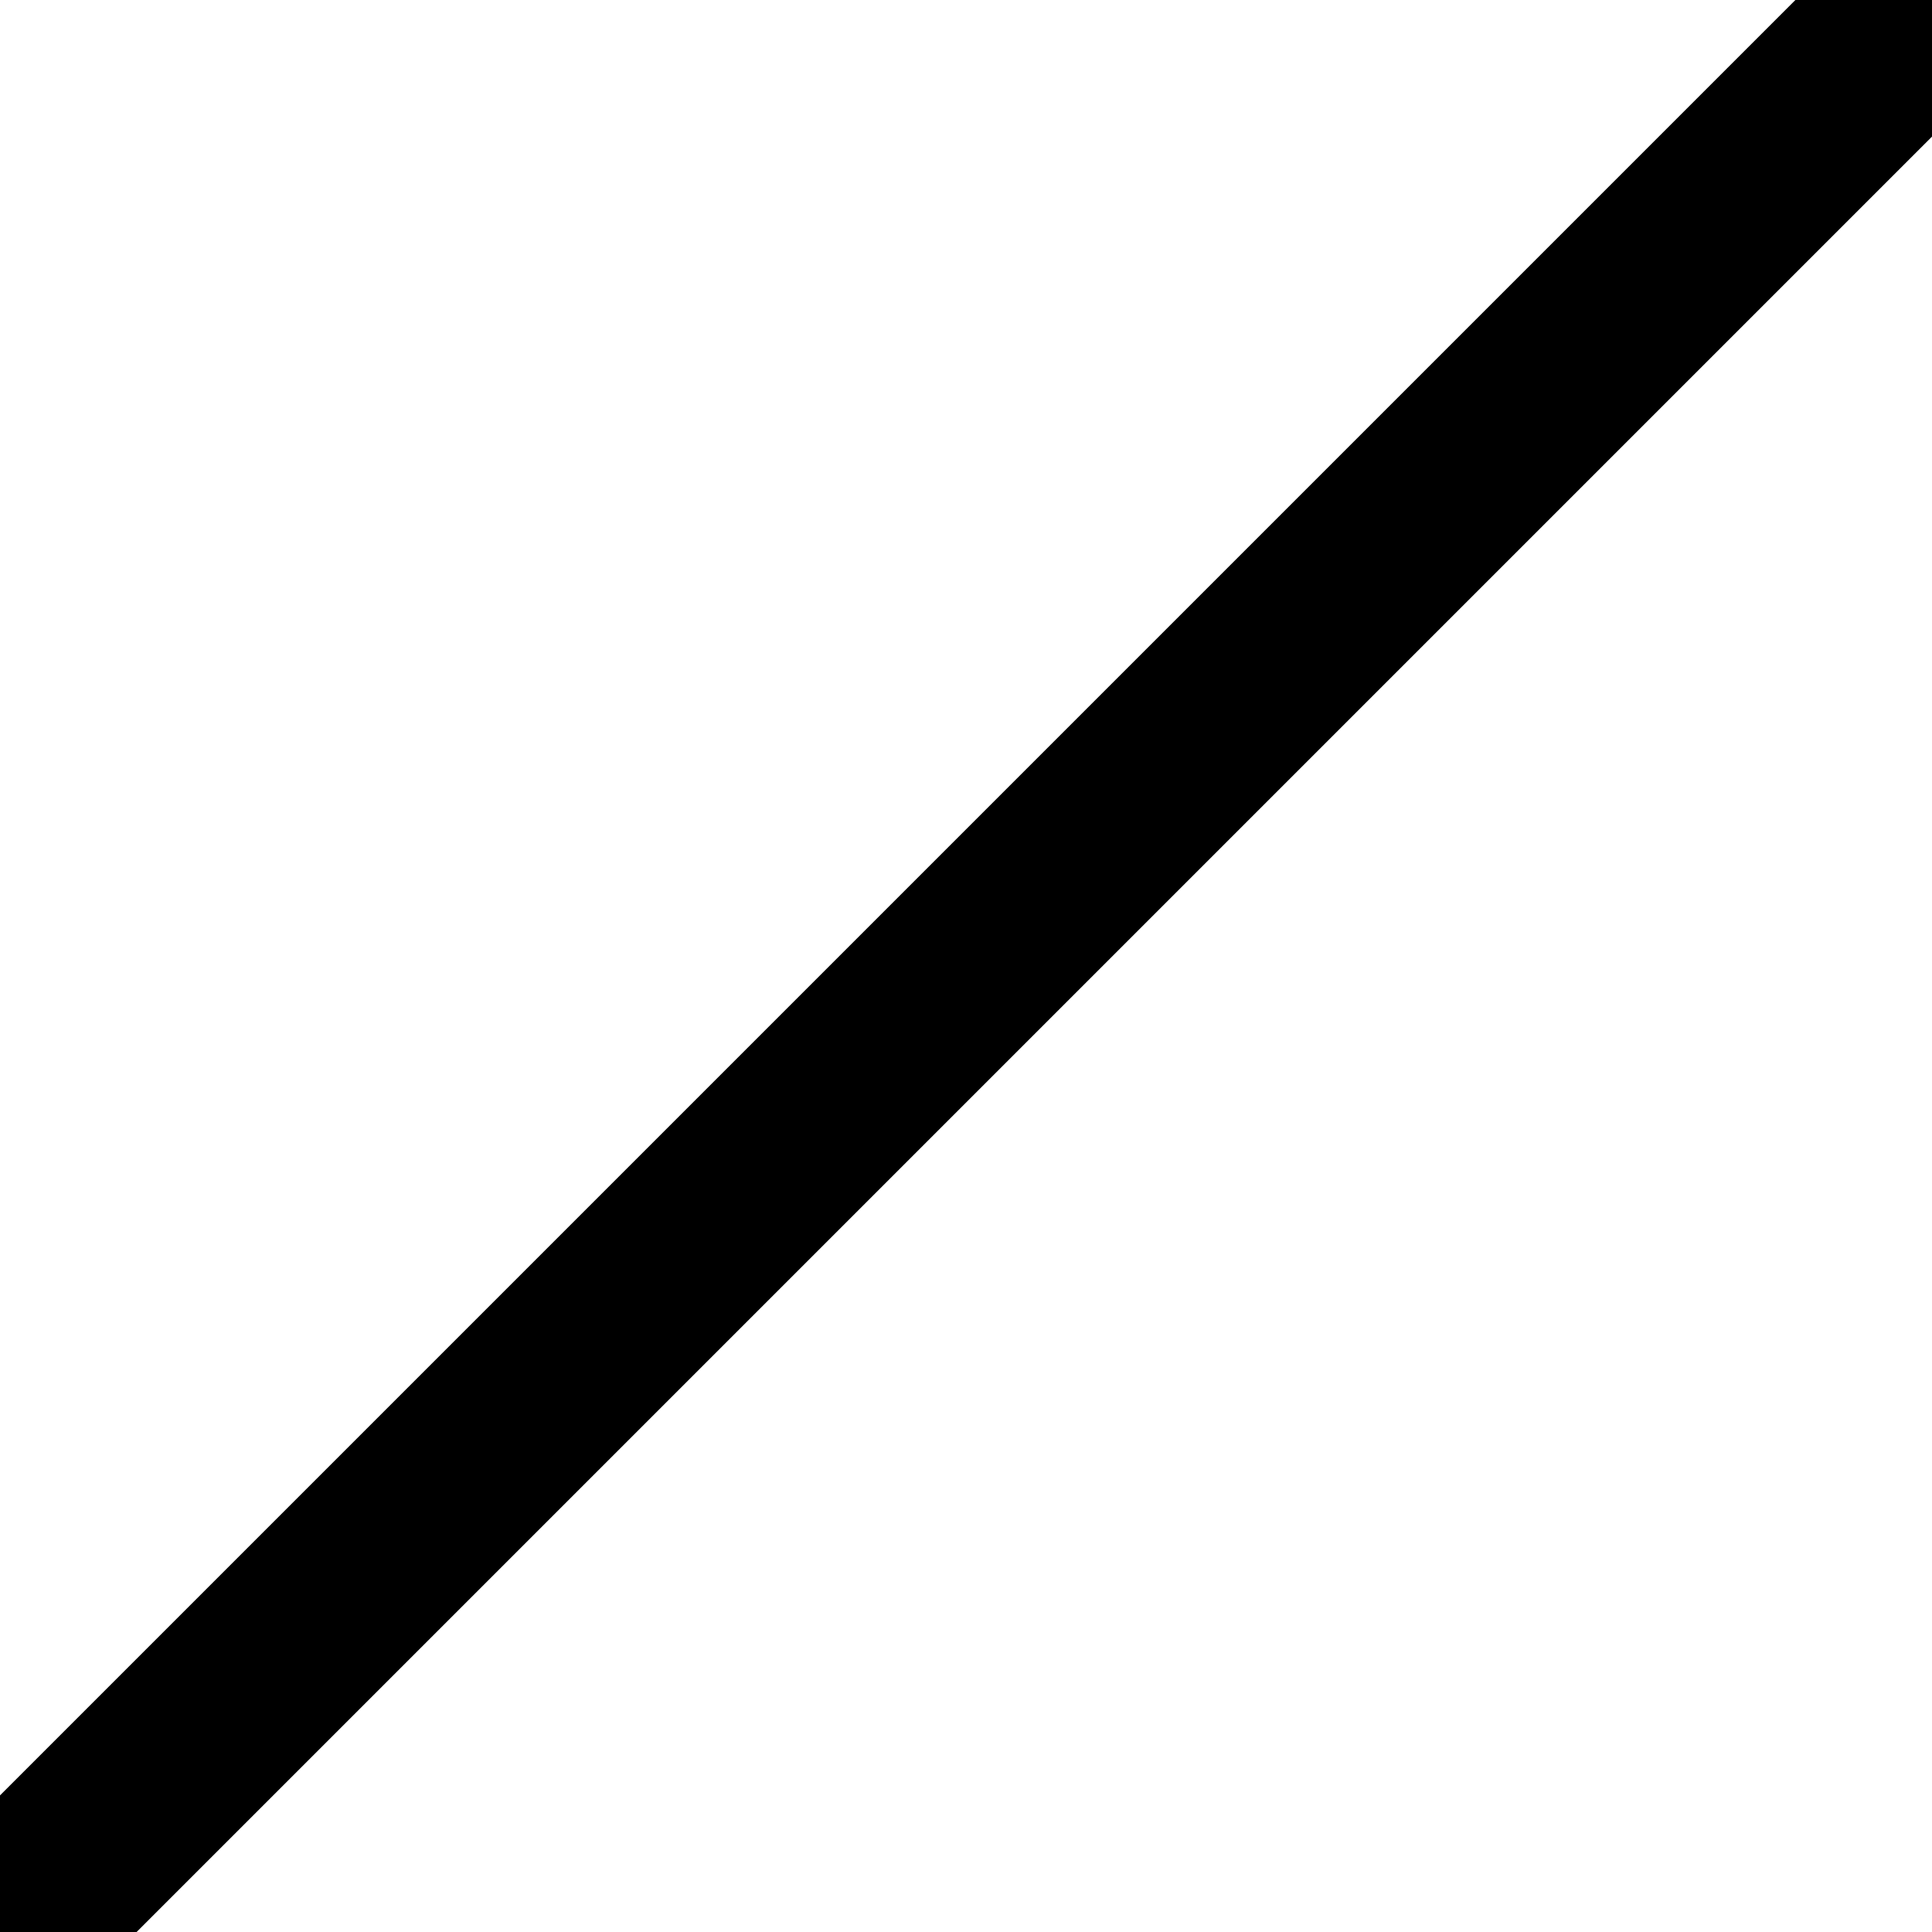
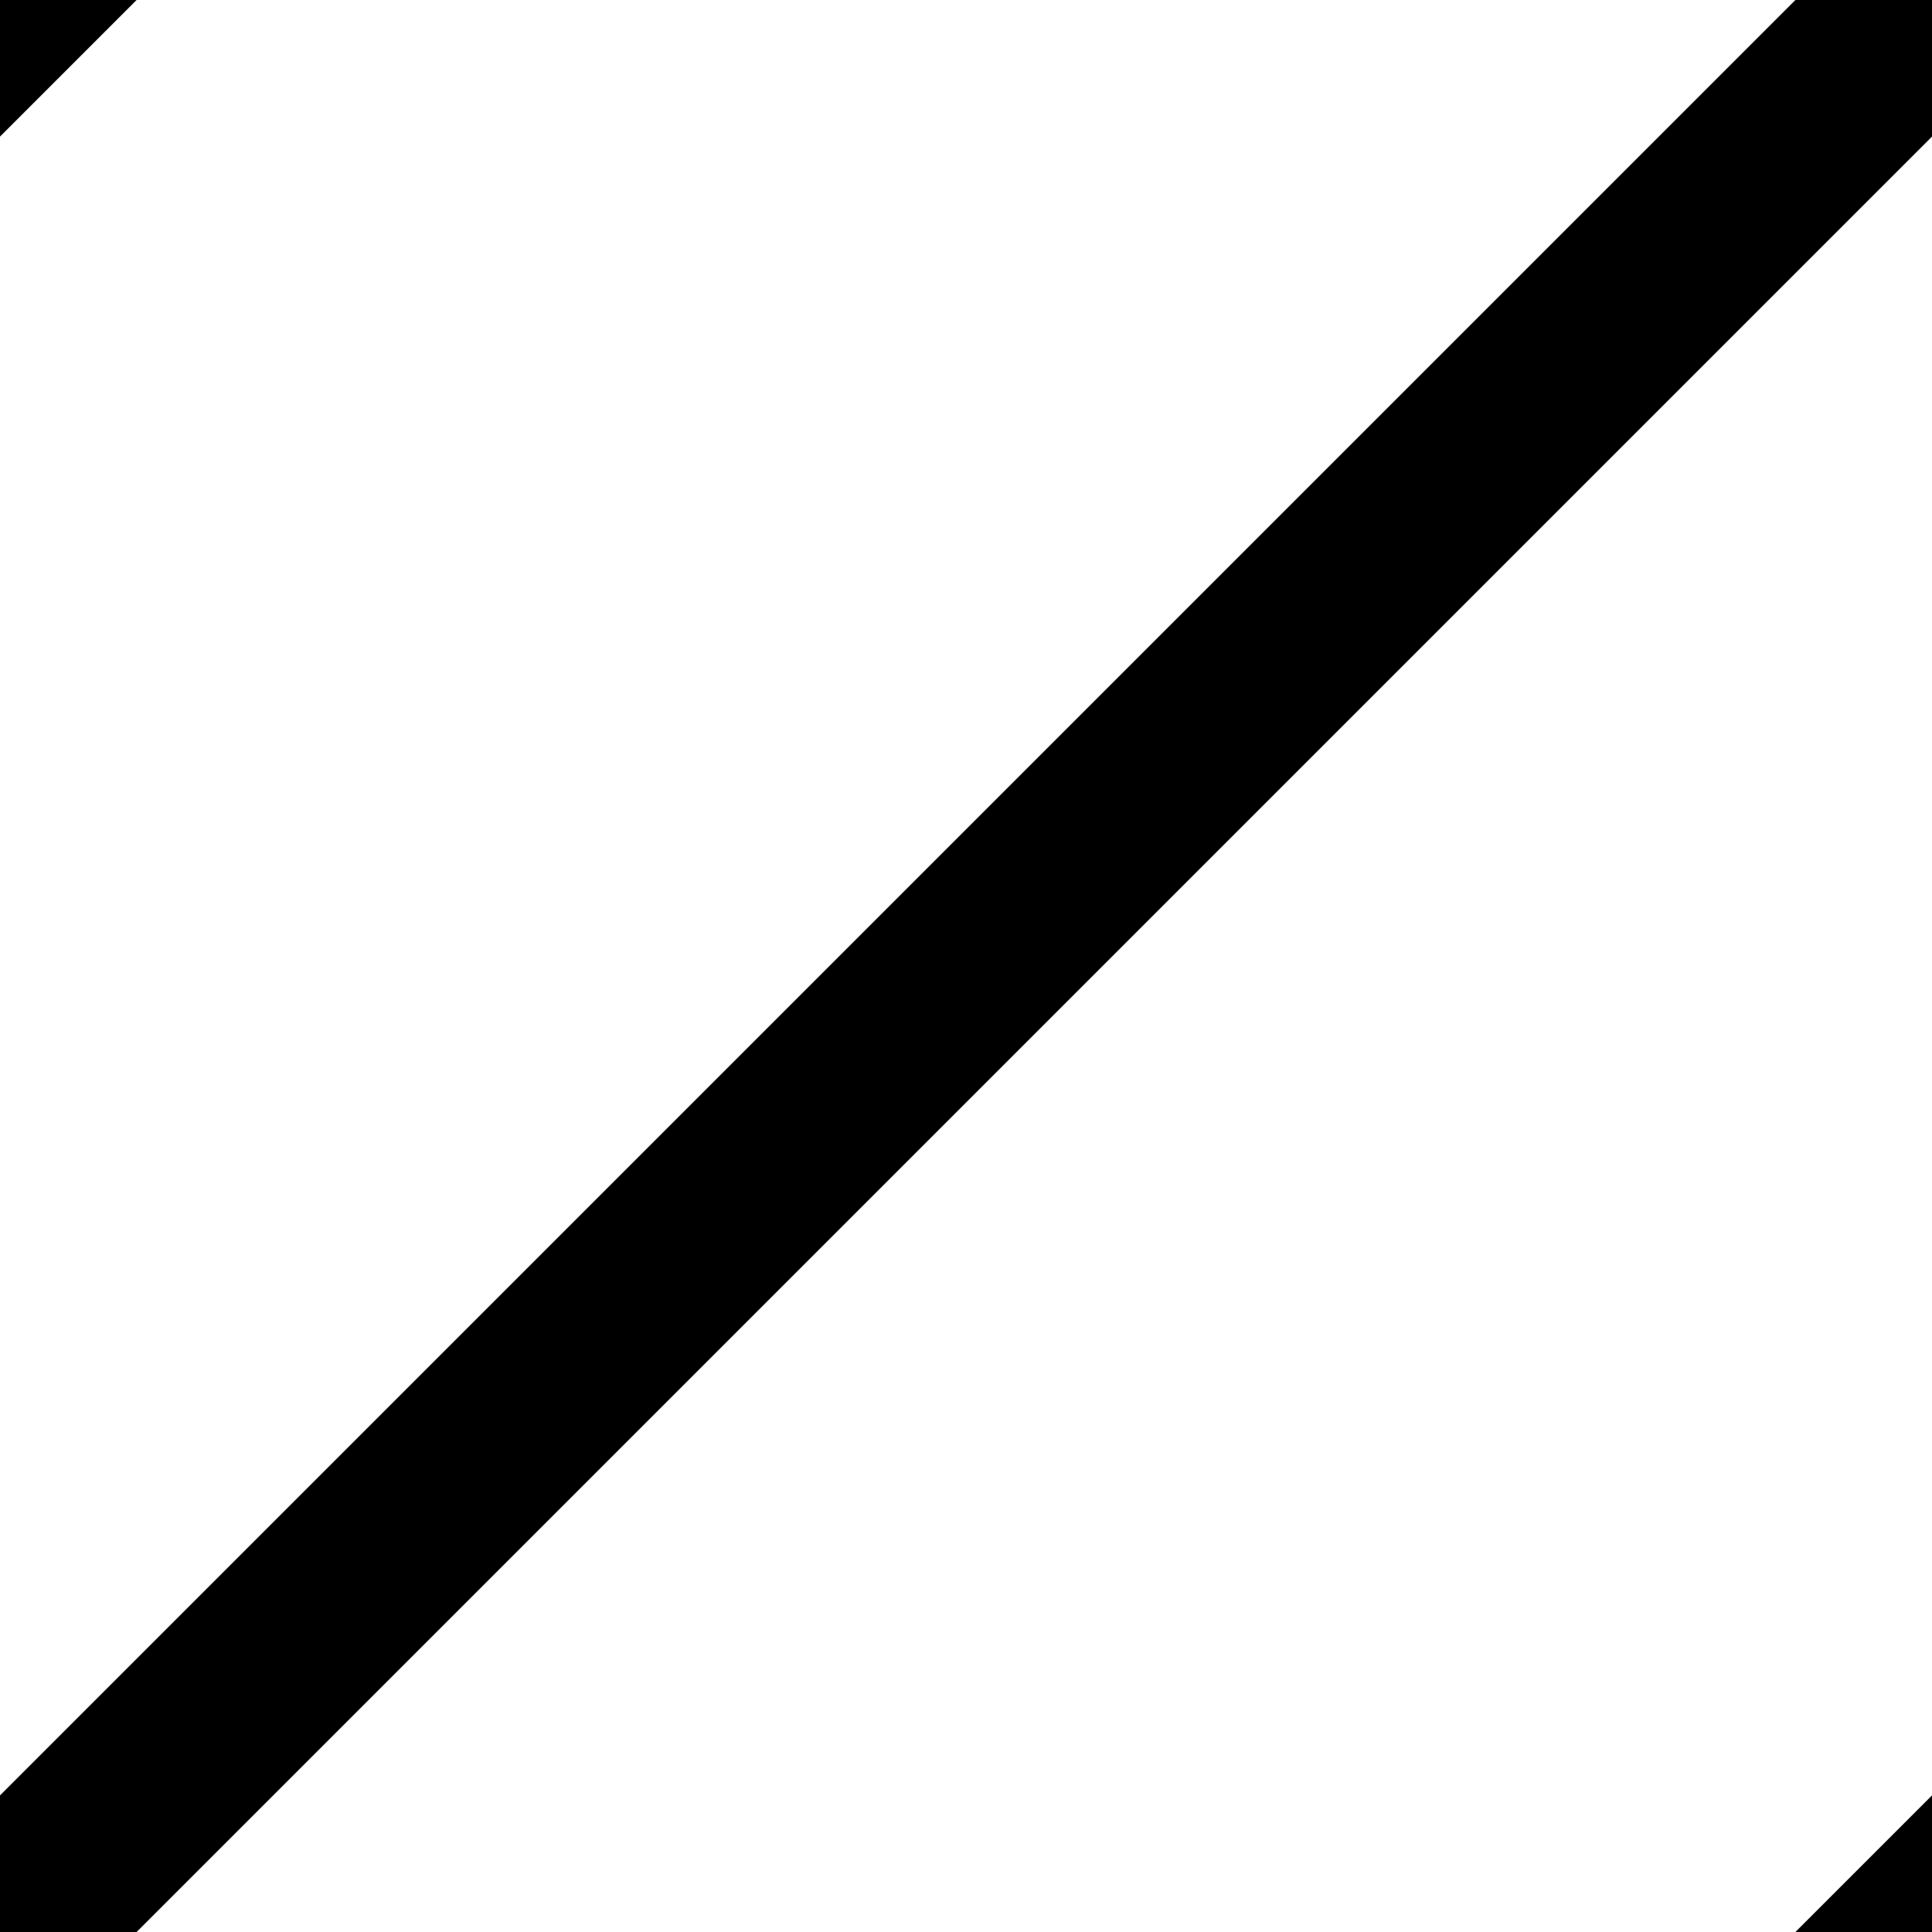
- <svg xmlns="http://www.w3.org/2000/svg" version="1.0" id="Layer_1" x="0px" y="0px" width="10px" height="10px" viewBox="0 0 10 10" enable-background="new 0 0 10 10" xml:space="preserve">
+ <svg xmlns="http://www.w3.org/2000/svg" version="1.1" id="Layer_1" x="0px" y="0px" width="10px" height="10px" viewBox="0 0 10 10" enable-background="new 0 0 10 10" xml:space="preserve">
  <line fill="none" stroke="#000000" stroke-miterlimit="10" x1="0" y1="10" x2="10" y2="0" />
+   <line fill="none" stroke="#000000" stroke-miterlimit="10" x1="5" y1="15" x2="15" y2="5" />
+   <line fill="none" stroke="#000000" stroke-miterlimit="10" x1="-5" y1="5" x2="5" y2="-5" />
</svg>
